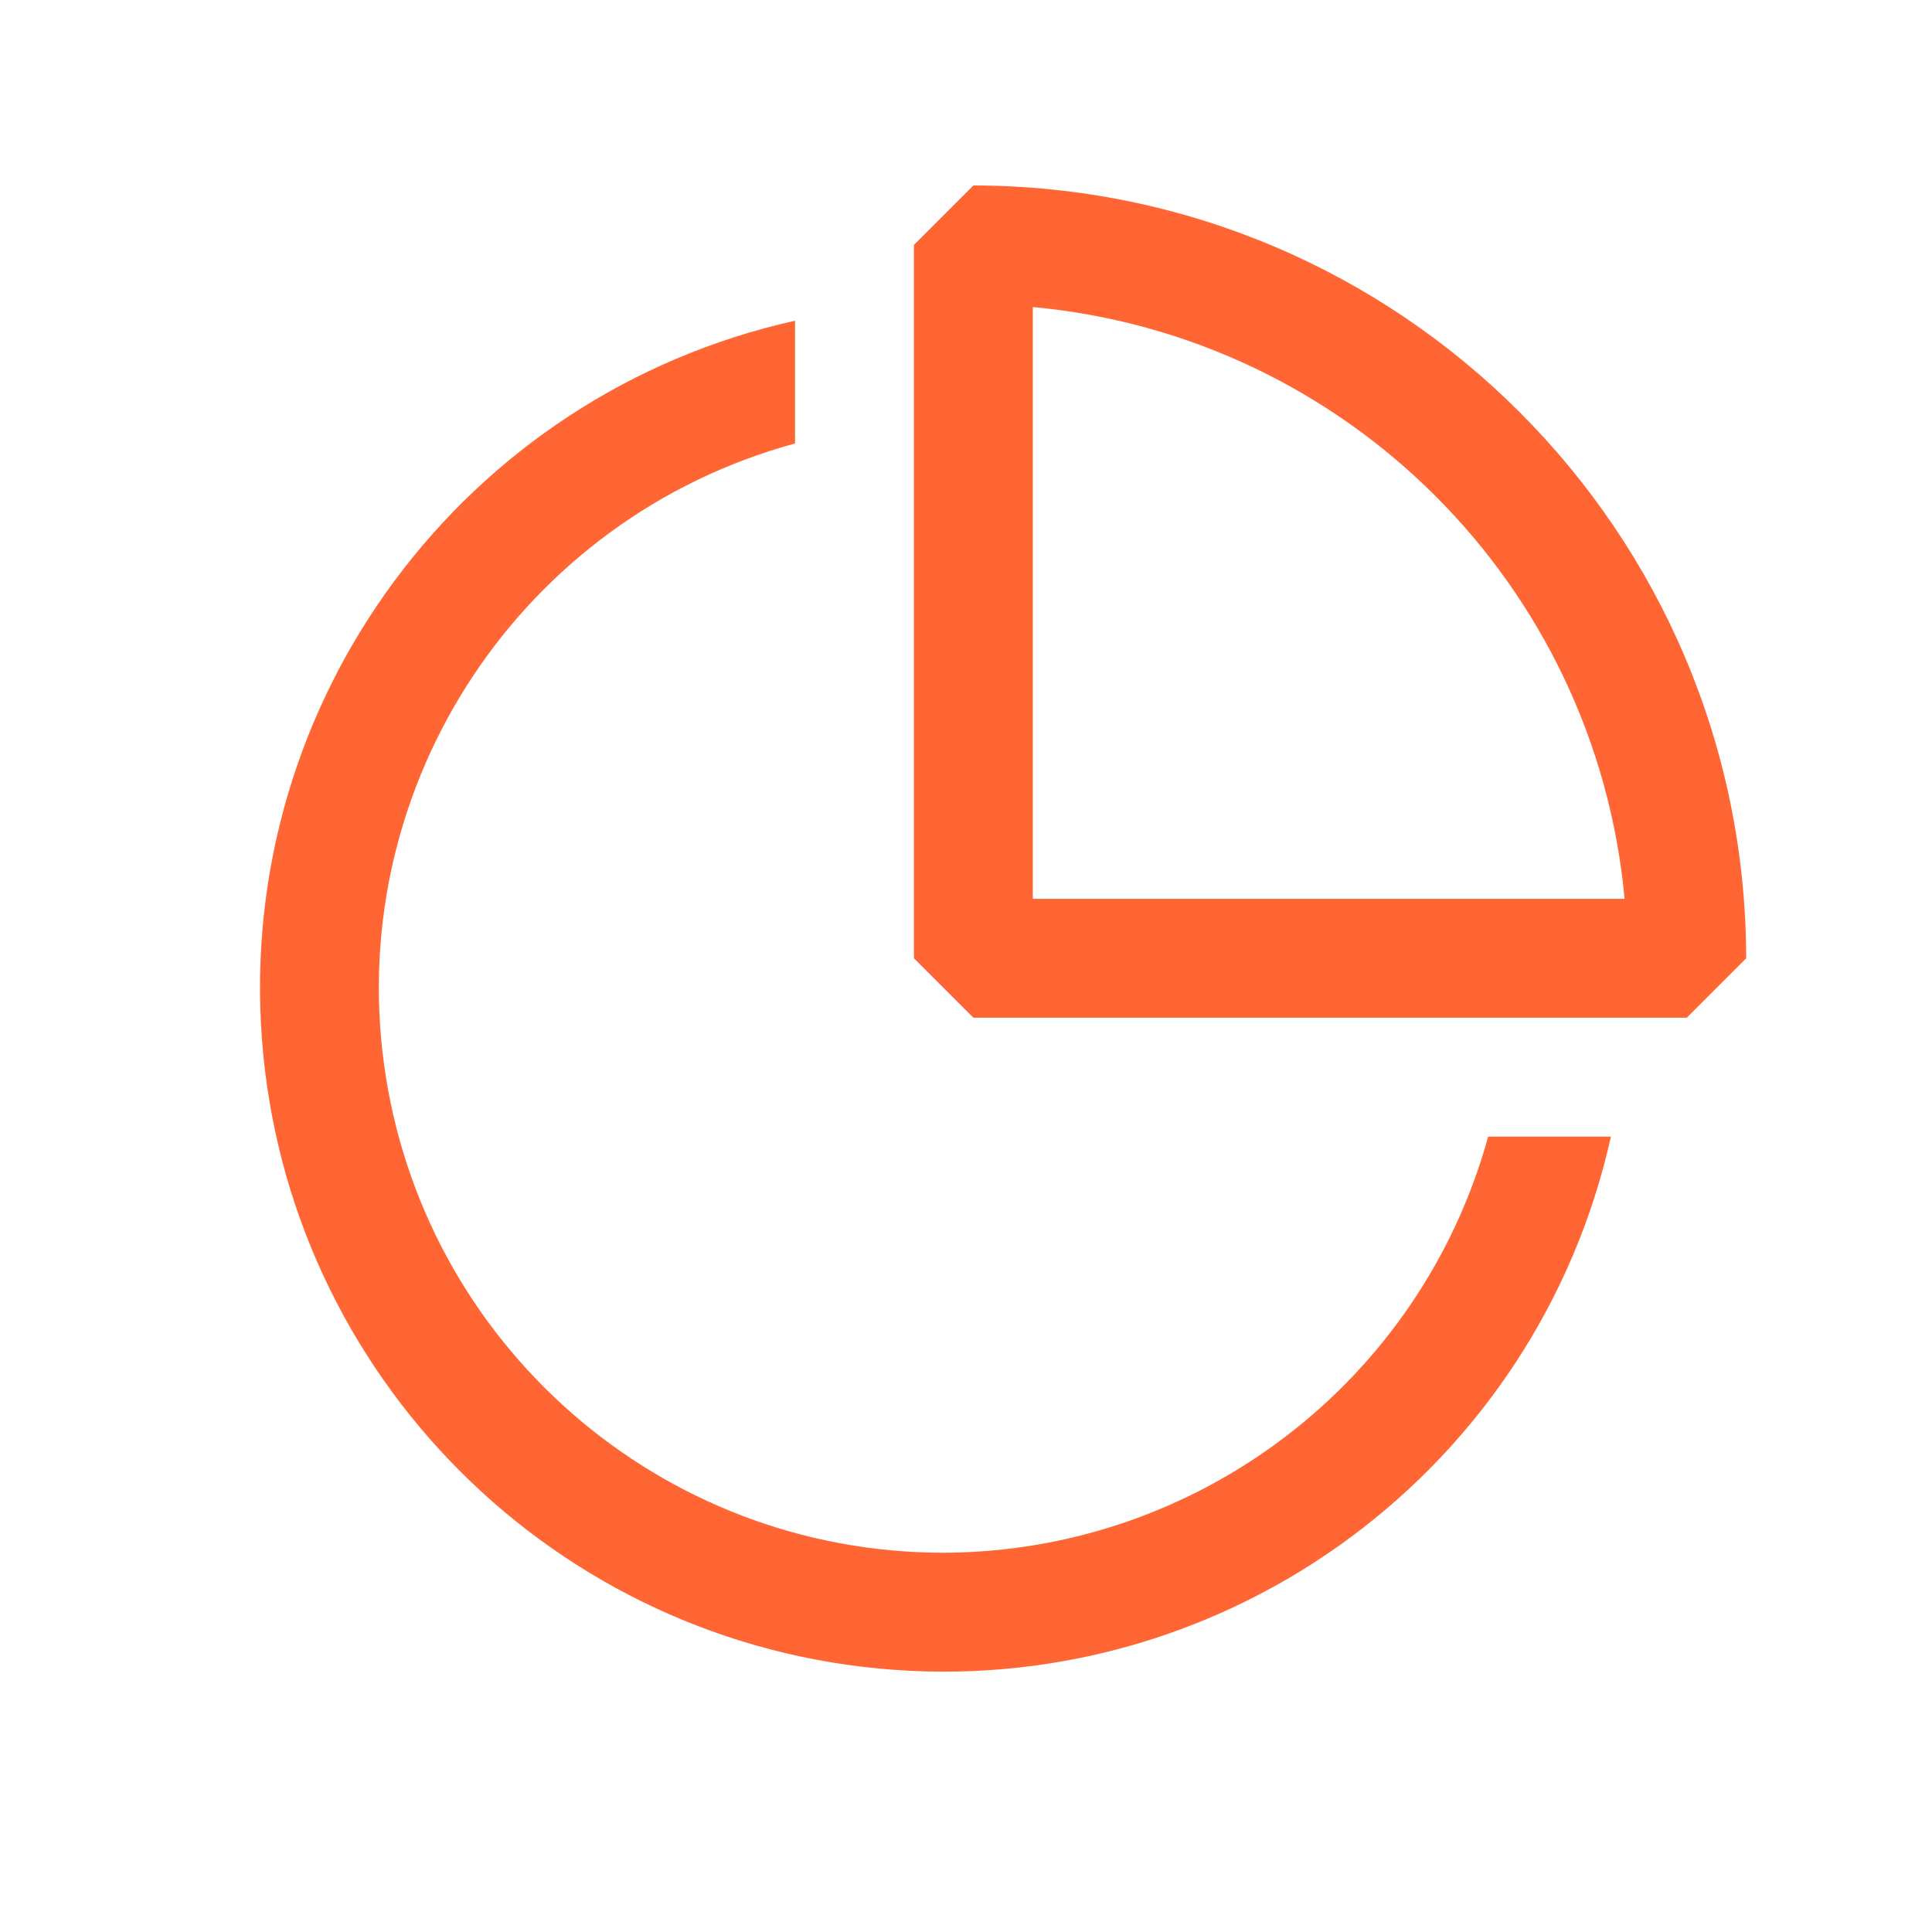
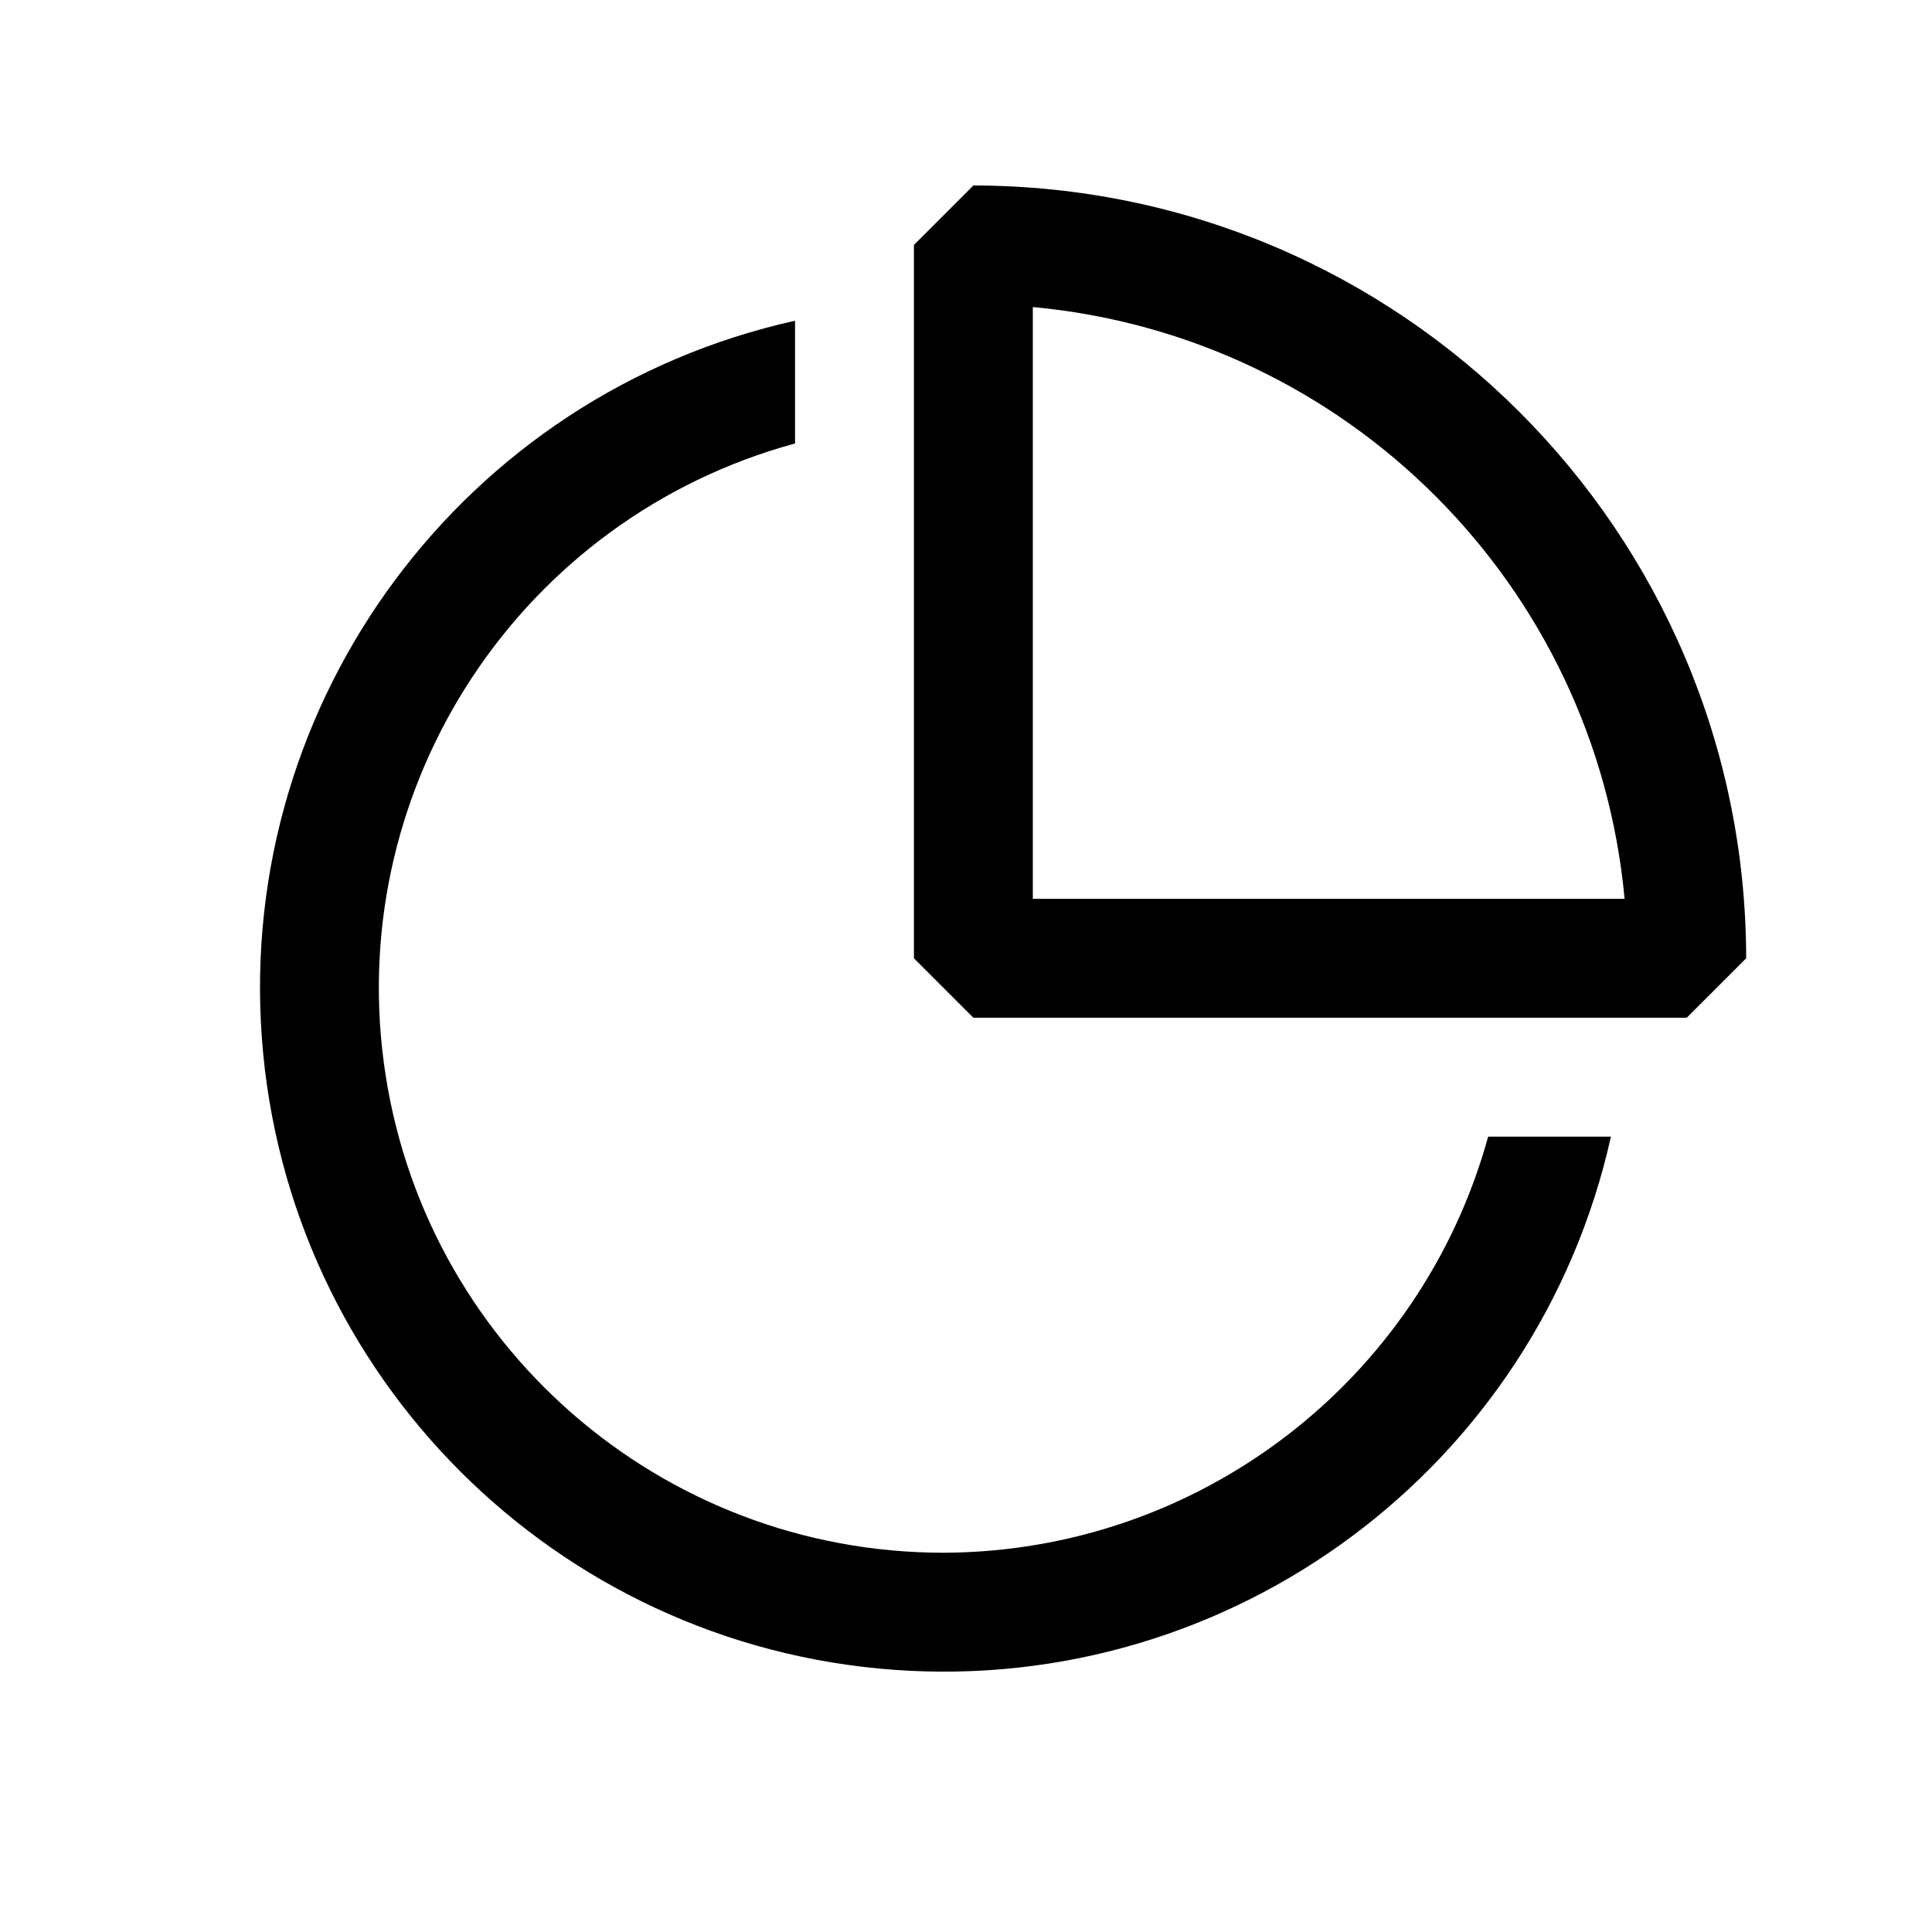
<svg xmlns="http://www.w3.org/2000/svg" width="65" height="65" fill="none" viewBox="0 0 65 65">
-   <path fill="#f63" d="M31.748 52.24a18.994 18.994 0 0 1-5-37.32v-4.13a23 23 0 1 0 27.45 27.45h-4.13a19.07 19.07 0 0 1-18.32 14" />
-   <path fill="#f63" d="m32.748 6.24-2 2v24l2 2h24l2-2a26.03 26.03 0 0 0-26-26m2 24V10.33a22.04 22.04 0 0 1 19.91 19.91z" />
+   <path fill="currentColor" d="M31.748 52.24a18.994 18.994 0 0 1-5-37.32v-4.13a23 23 0 1 0 27.45 27.45h-4.13a19.07 19.07 0 0 1-18.32 14" />
+   <path fill="currentColor" d="m32.748 6.24-2 2v24l2 2h24l2-2a26.03 26.03 0 0 0-26-26m2 24V10.33a22.04 22.04 0 0 1 19.91 19.91z" />
</svg>
